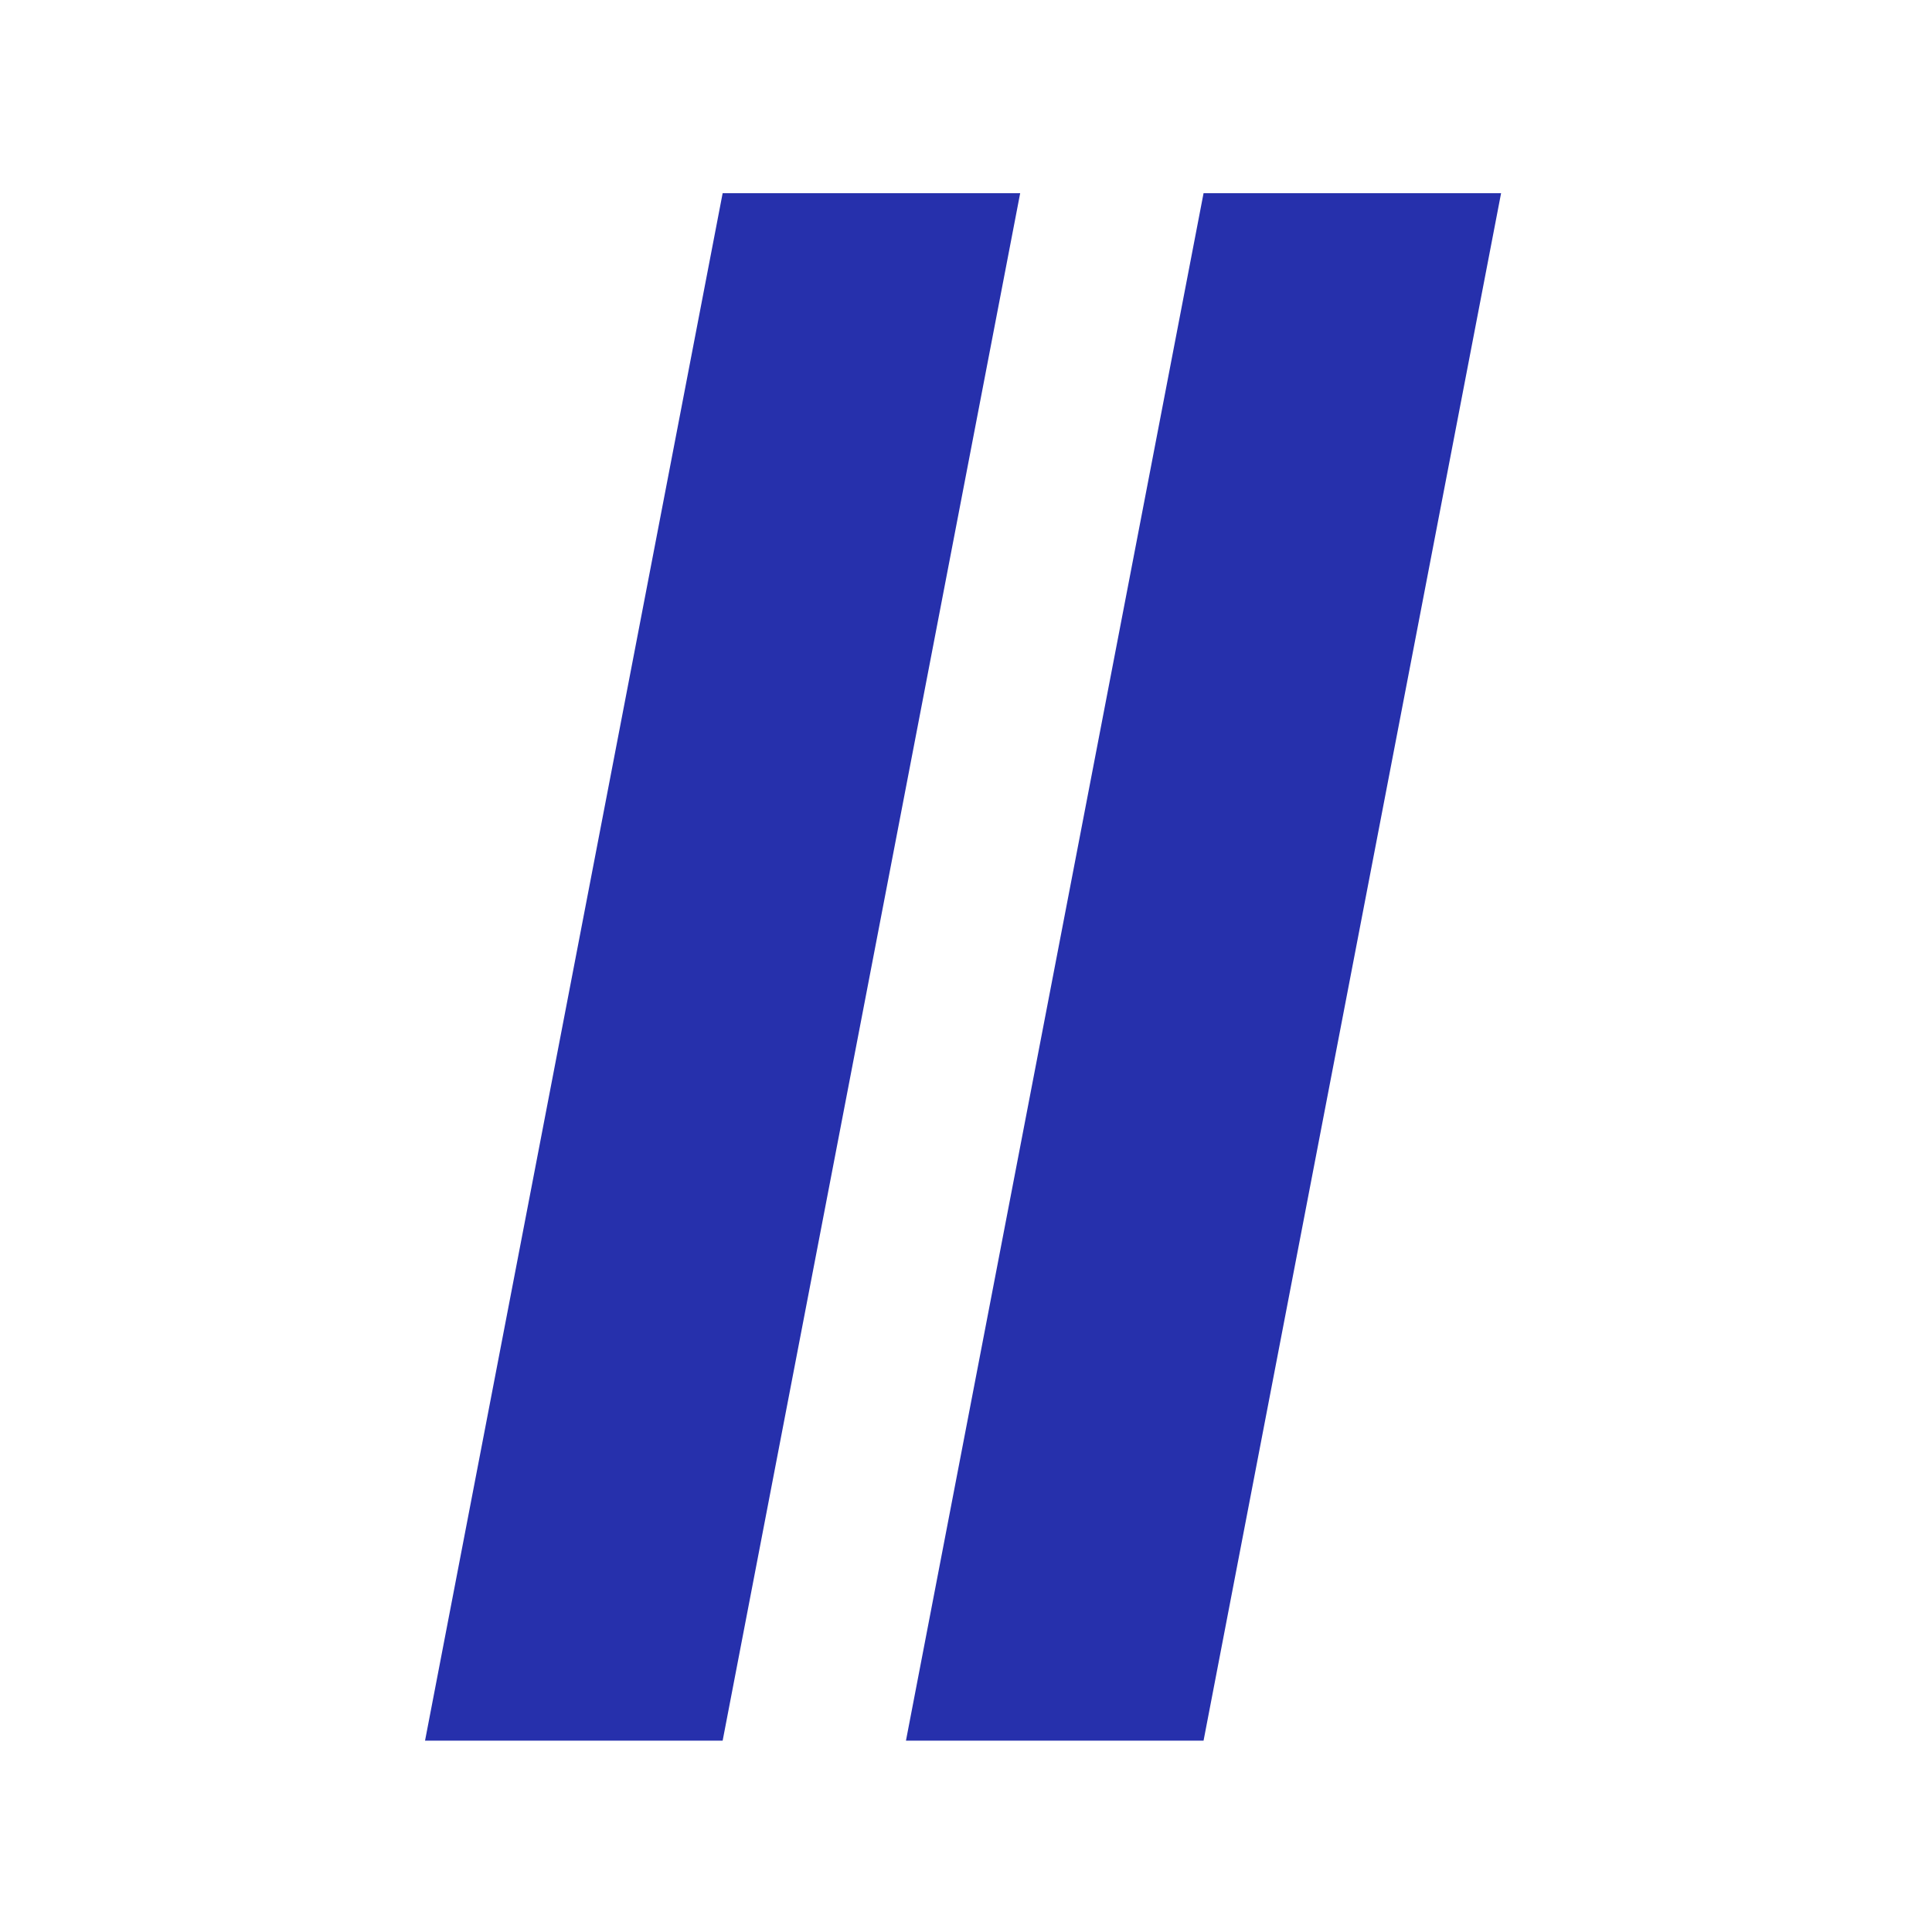
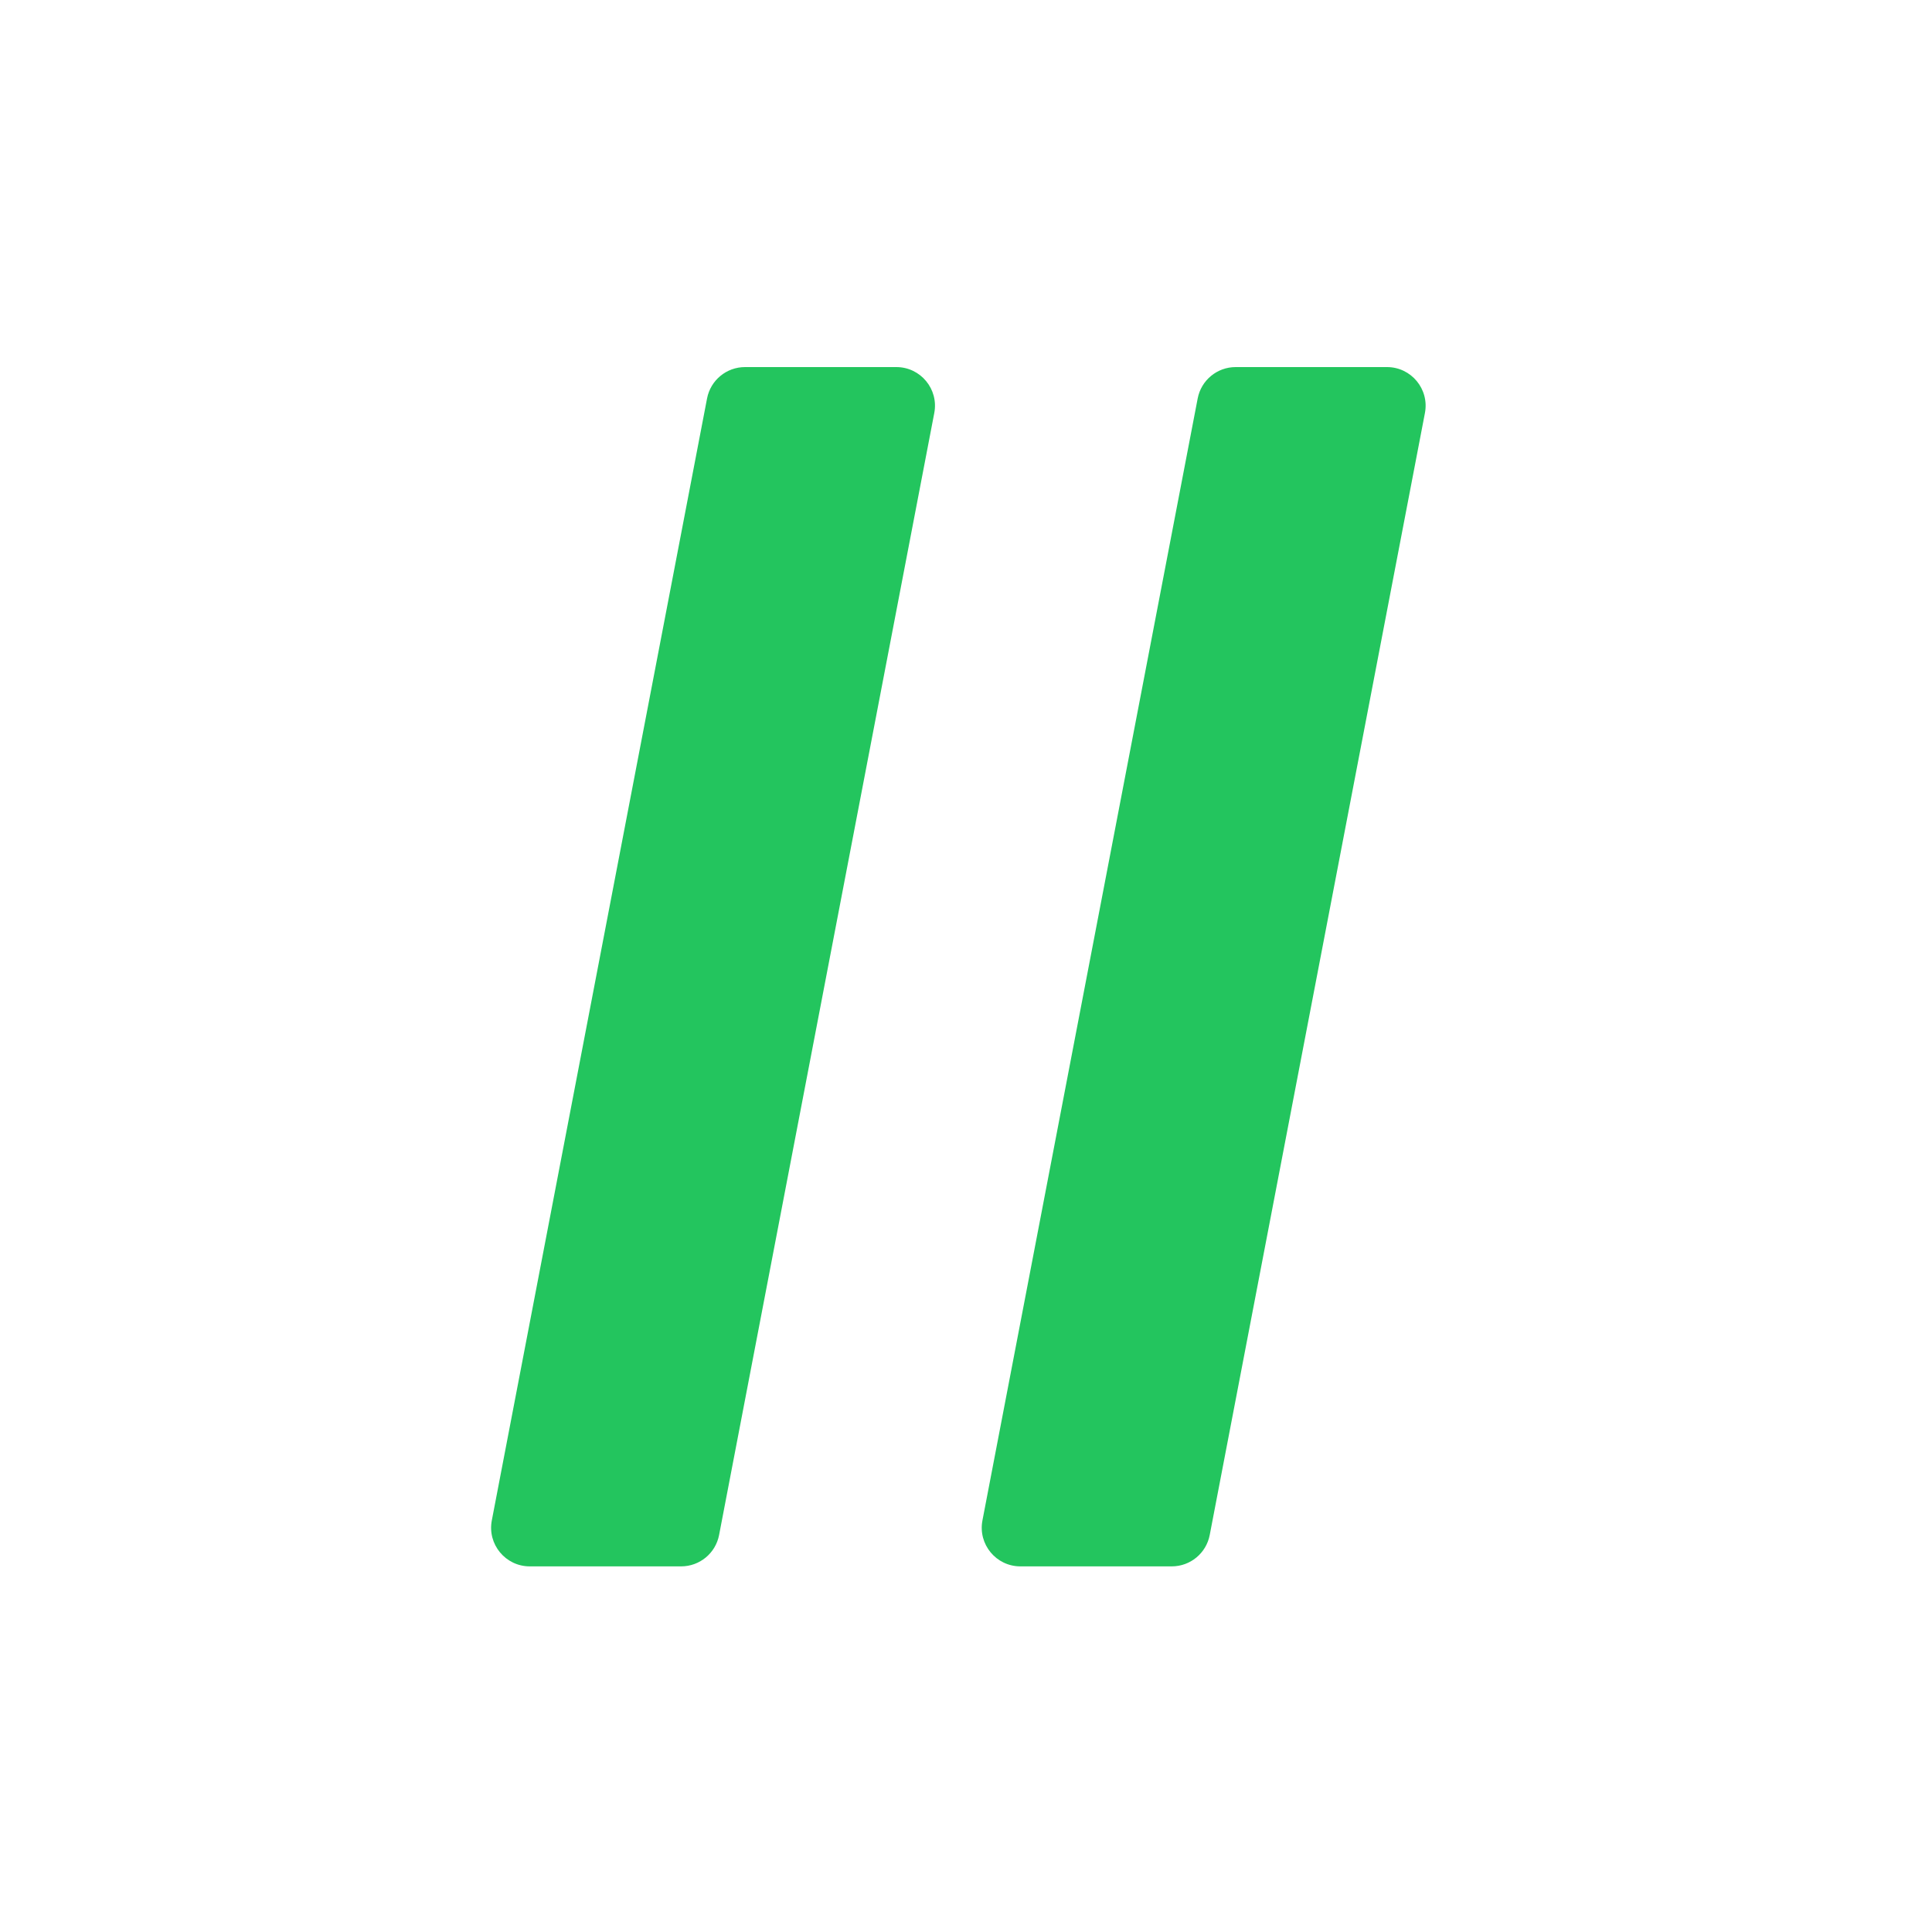
- <svg xmlns="http://www.w3.org/2000/svg" width="250" height="250" viewBox="0 0 250 250" fill="none">
-   <path d="M155.74 225.24H117.23L155.74 25H194.24L155.74 225.24Z" fill="#2630AC" />
-   <path d="M93.51 225.24H55L93.51 25H132.01L93.51 225.24Z" fill="#2630AC" />
+ <svg xmlns="http://www.w3.org/2000/svg" width="100" height="100" viewBox="0 0 100 100" fill="none">
+   <path d="M62.615 79.452C62.434 80.394 61.61 81.075 60.651 81.075H52.815C51.56 81.075 50.614 79.931 50.851 78.698L61.992 20.623C62.173 19.681 62.997 19 63.957 19H71.79C73.045 19 73.99 20.143 73.754 21.377L62.615 79.452Z" fill="#23C55E" />
+   <path d="M37.22 79.452C37.039 80.394 36.215 81.075 35.256 81.075H27.42C26.165 81.075 25.219 79.931 25.456 78.698L36.597 20.623C36.778 19.681 37.602 19 38.562 19H46.394C47.65 19 48.595 20.143 48.358 21.377L37.22 79.452Z" fill="#23C55E" />
</svg>
